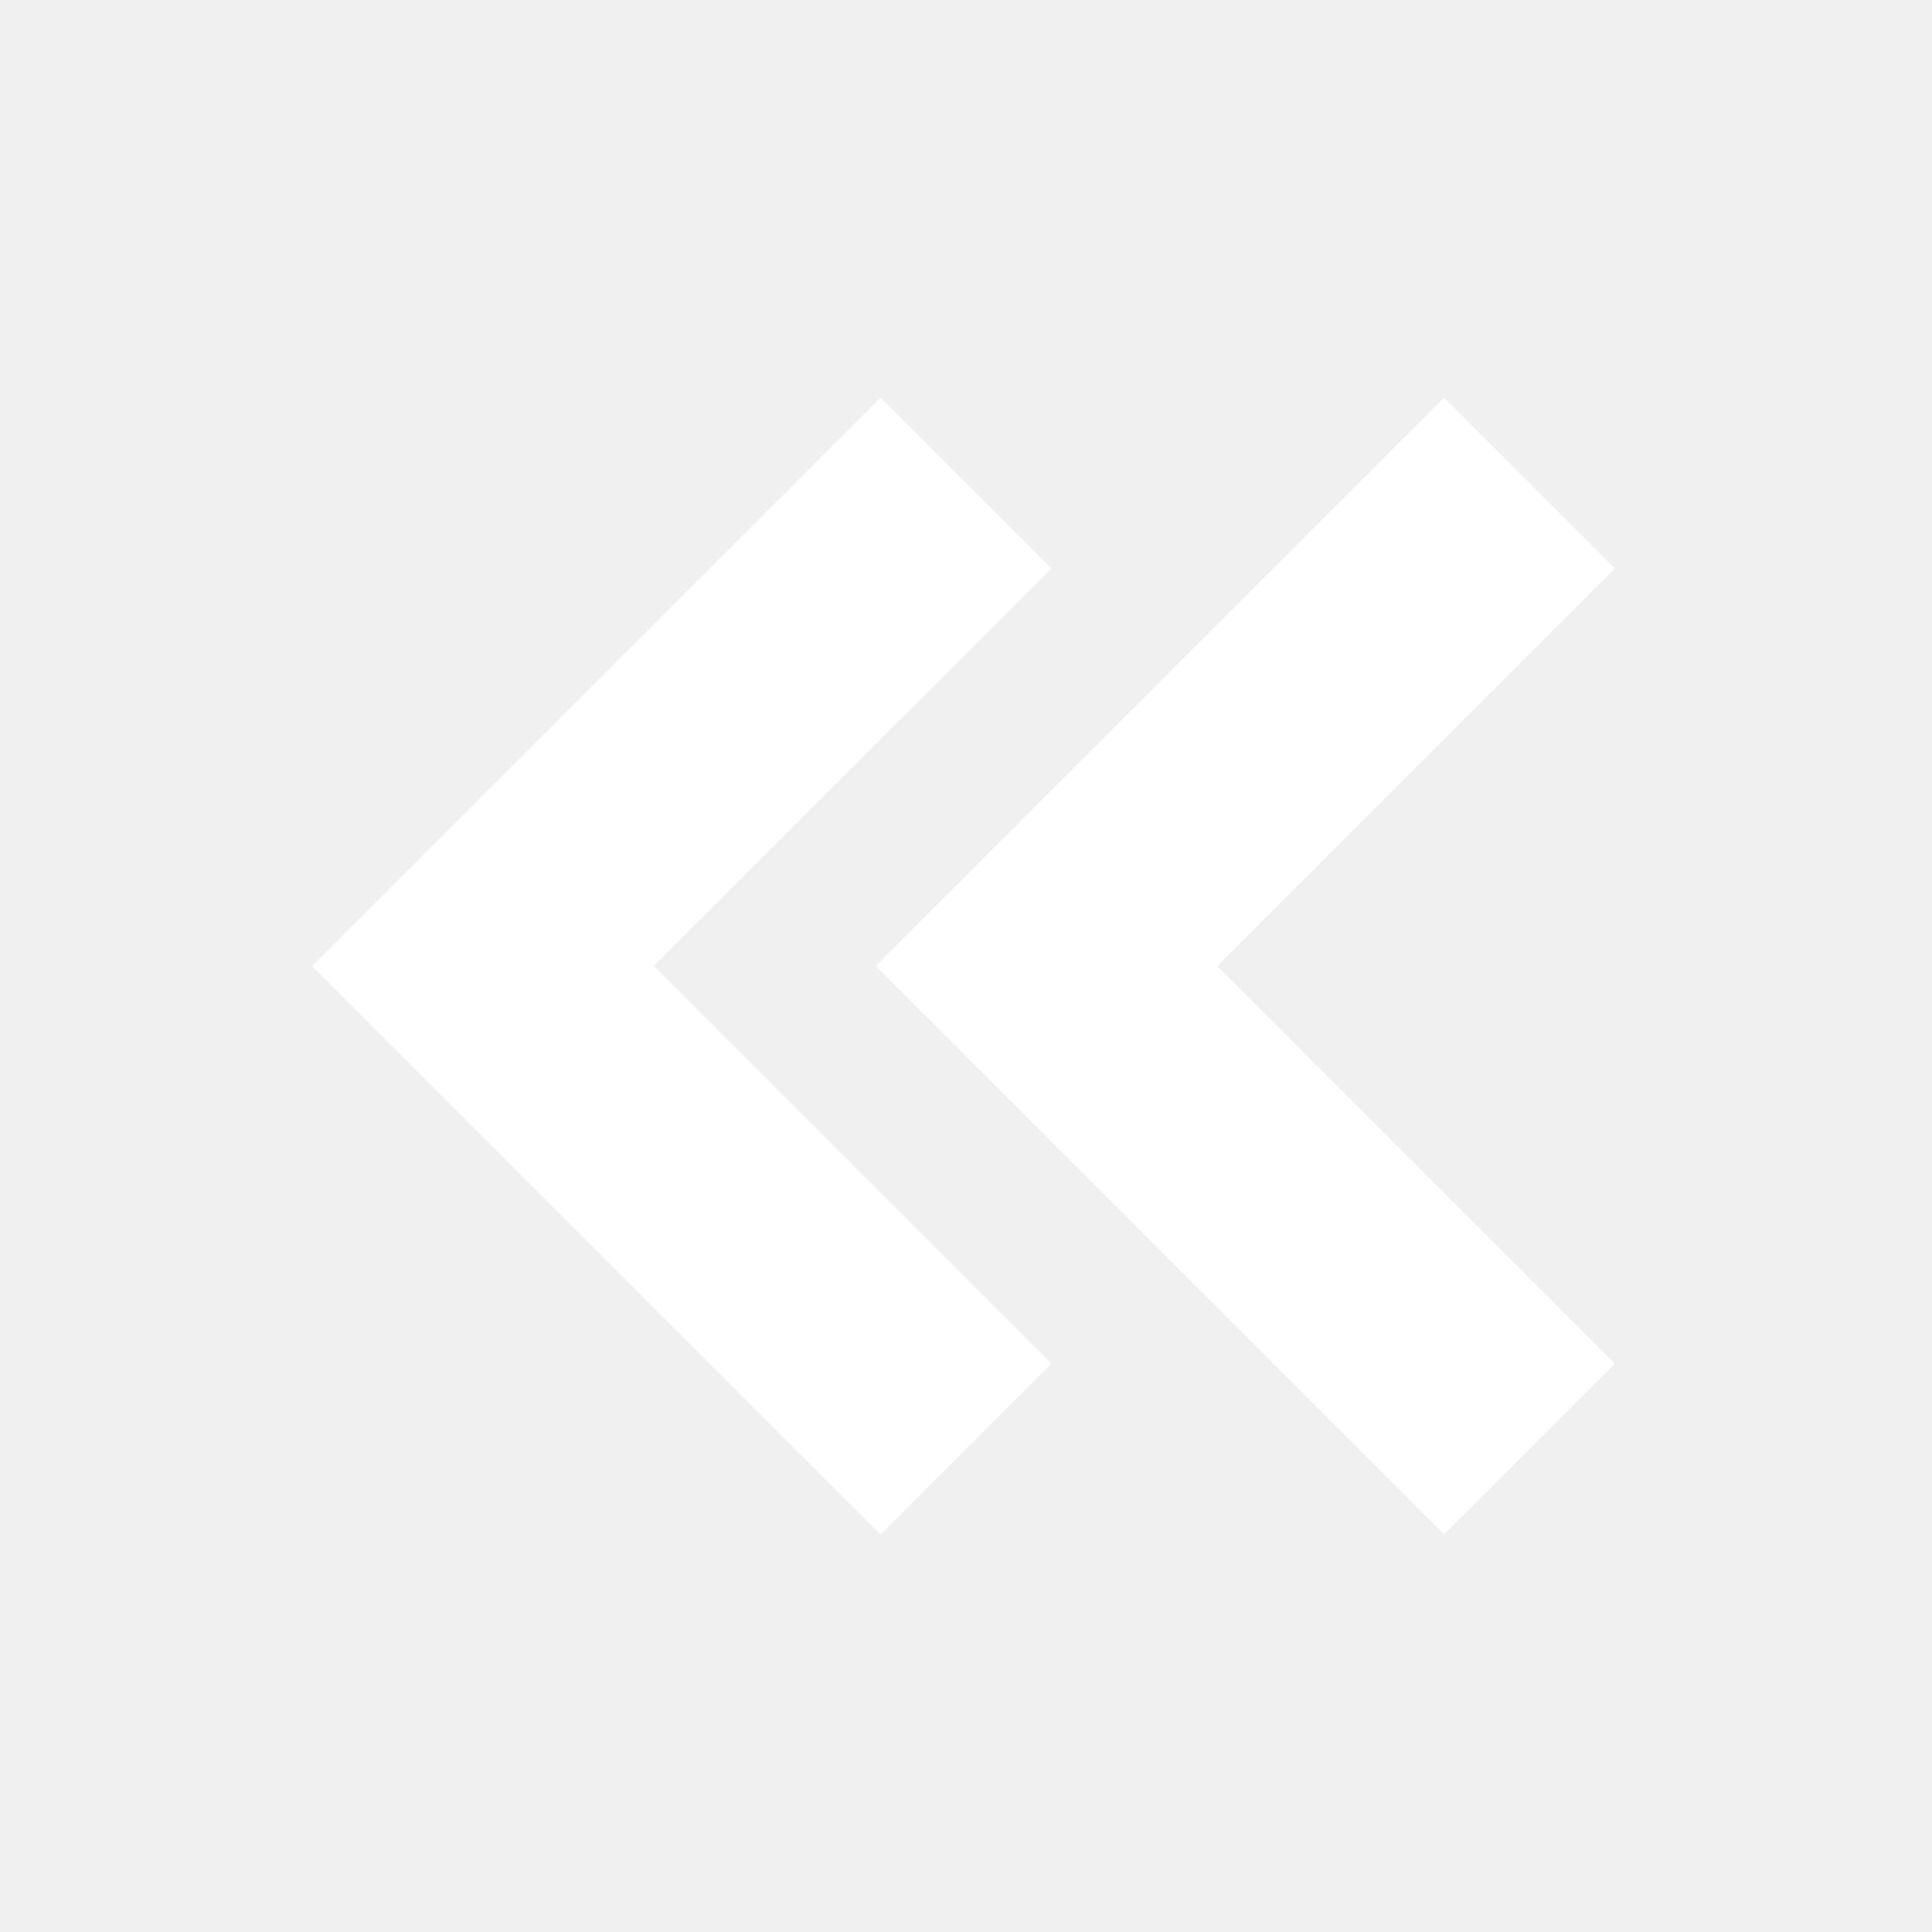
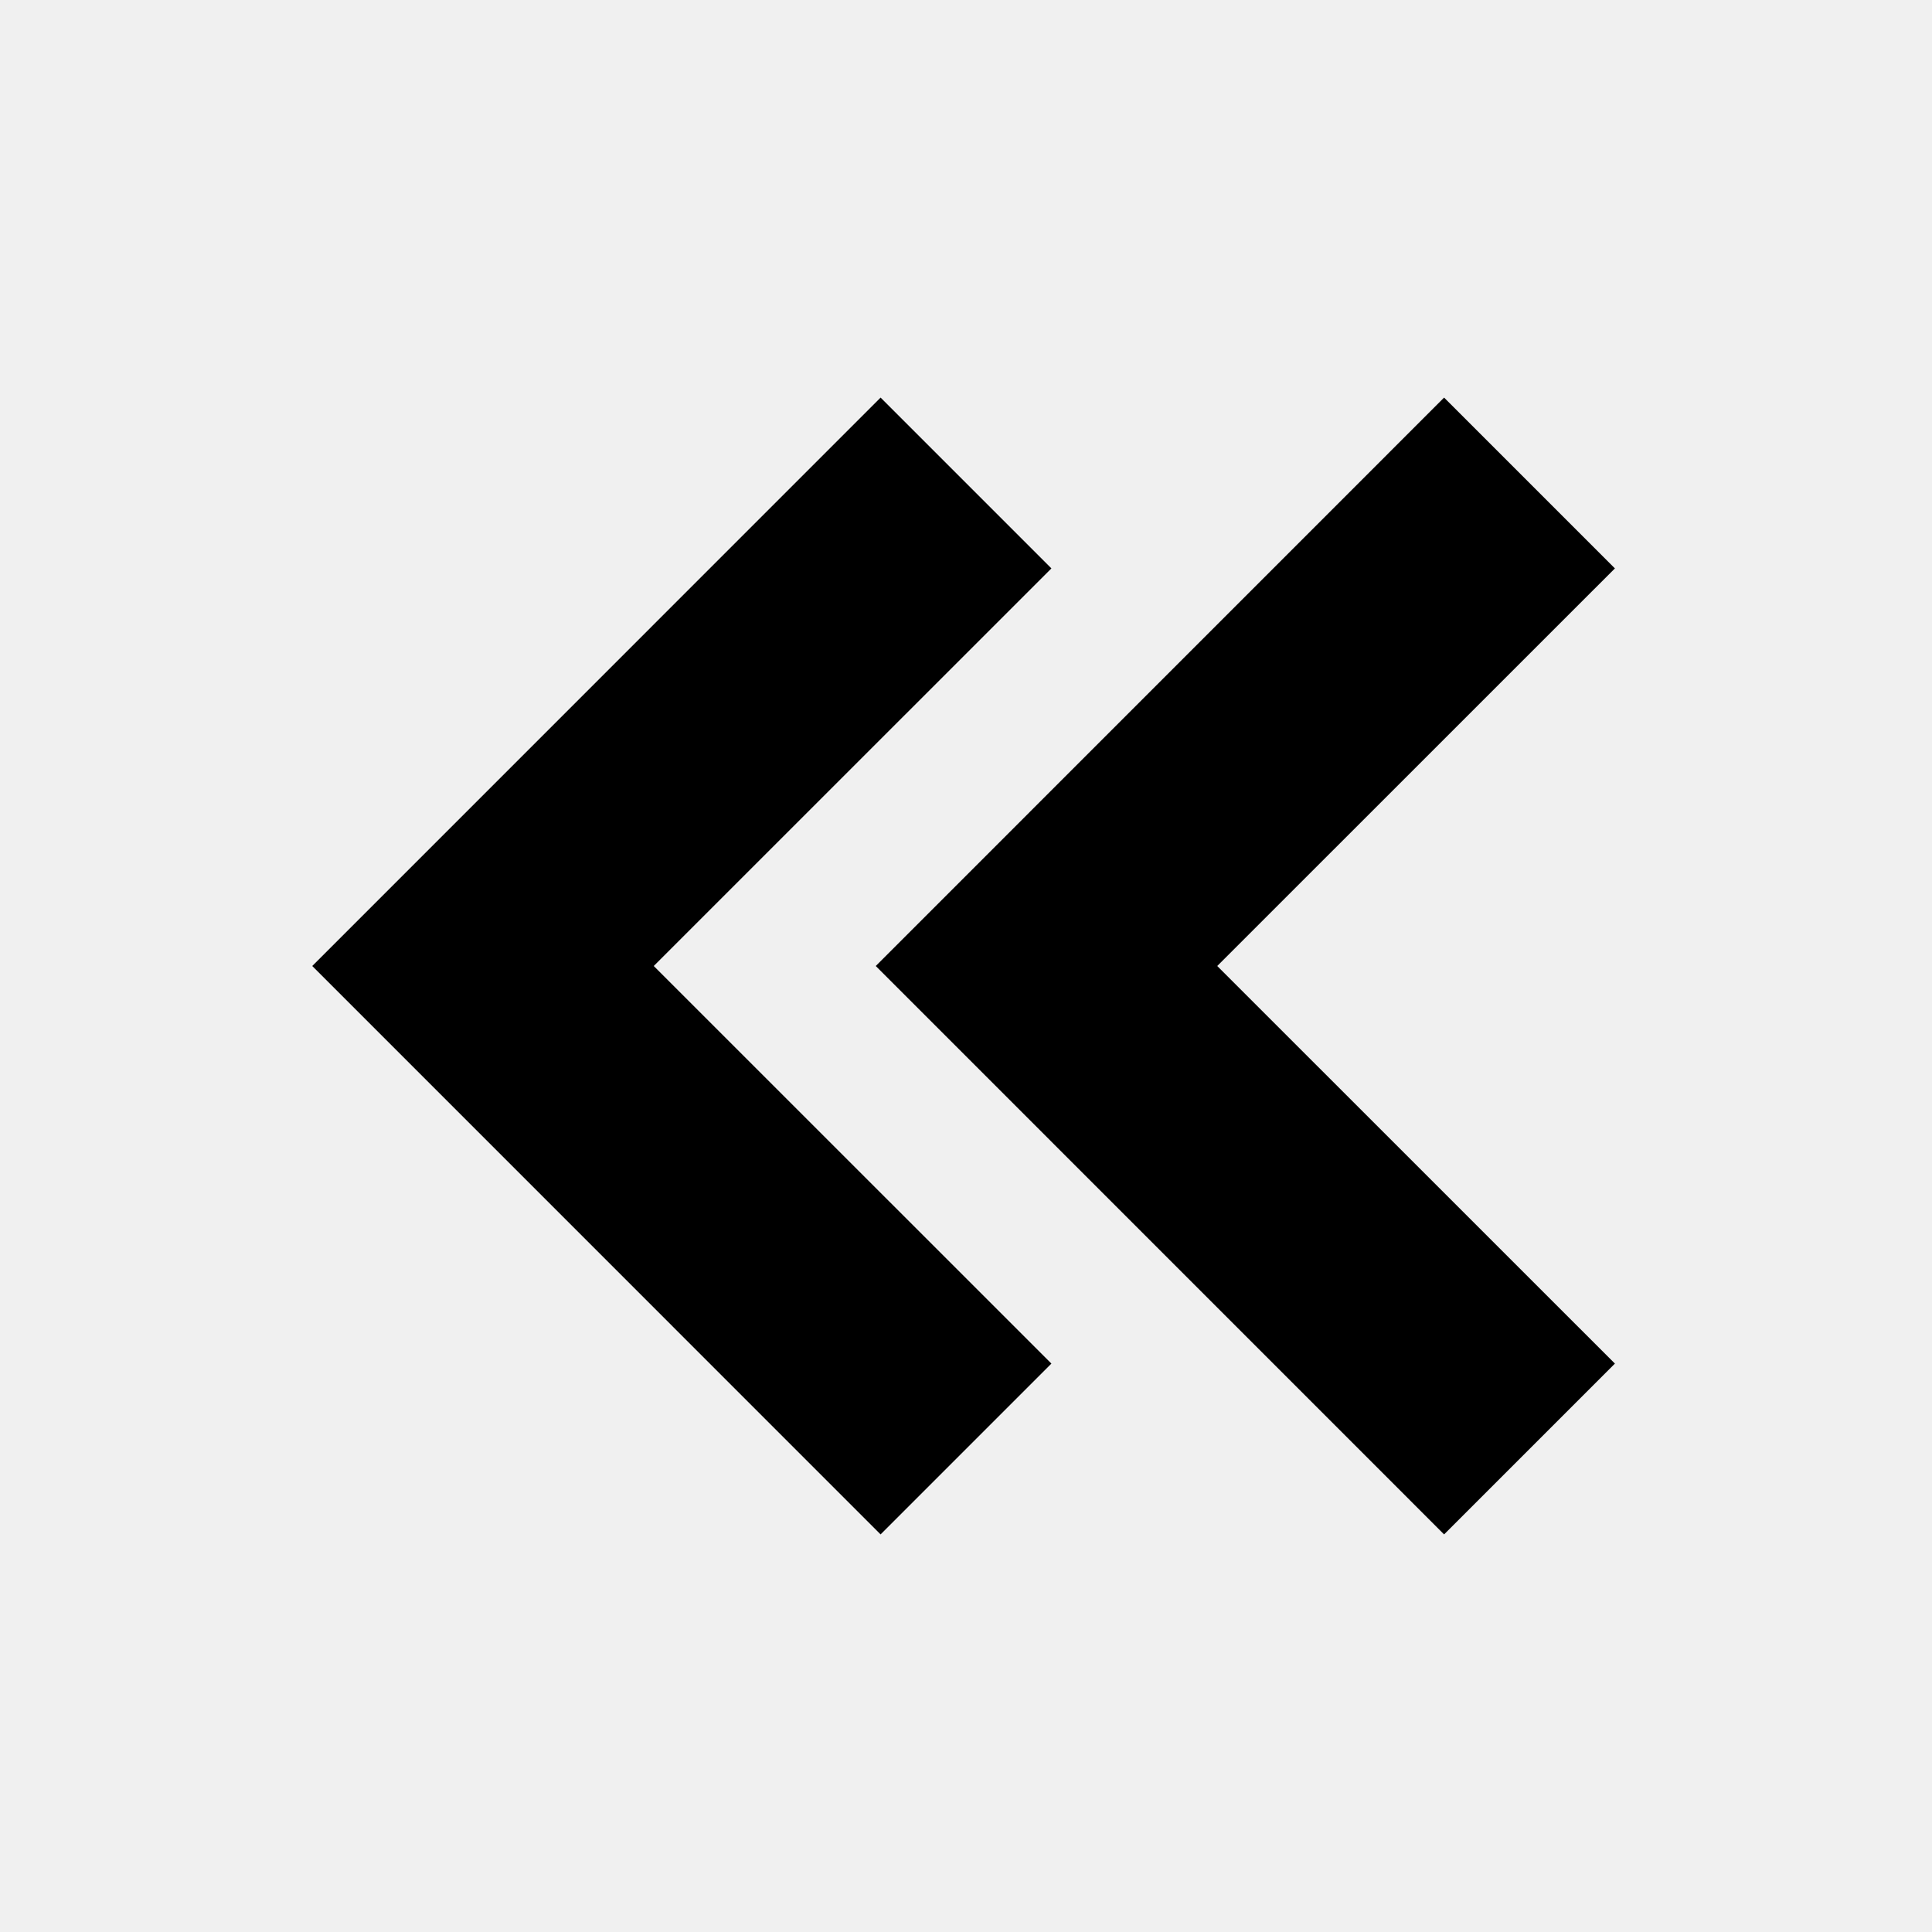
- <svg xmlns="http://www.w3.org/2000/svg" width="24" height="24" fill="#fff">
+ <svg xmlns="http://www.w3.org/2000/svg" width="24" height="24">
  <path d="M8.121 12l4.94-4.939-2.122-2.122L3.879 12l7.06 7.061 2.122-2.122z" />
  <path d="M17.939 4.939L10.879 12l7.06 7.061 2.122-2.122L15.121 12l4.94-4.939z" />
</svg>
